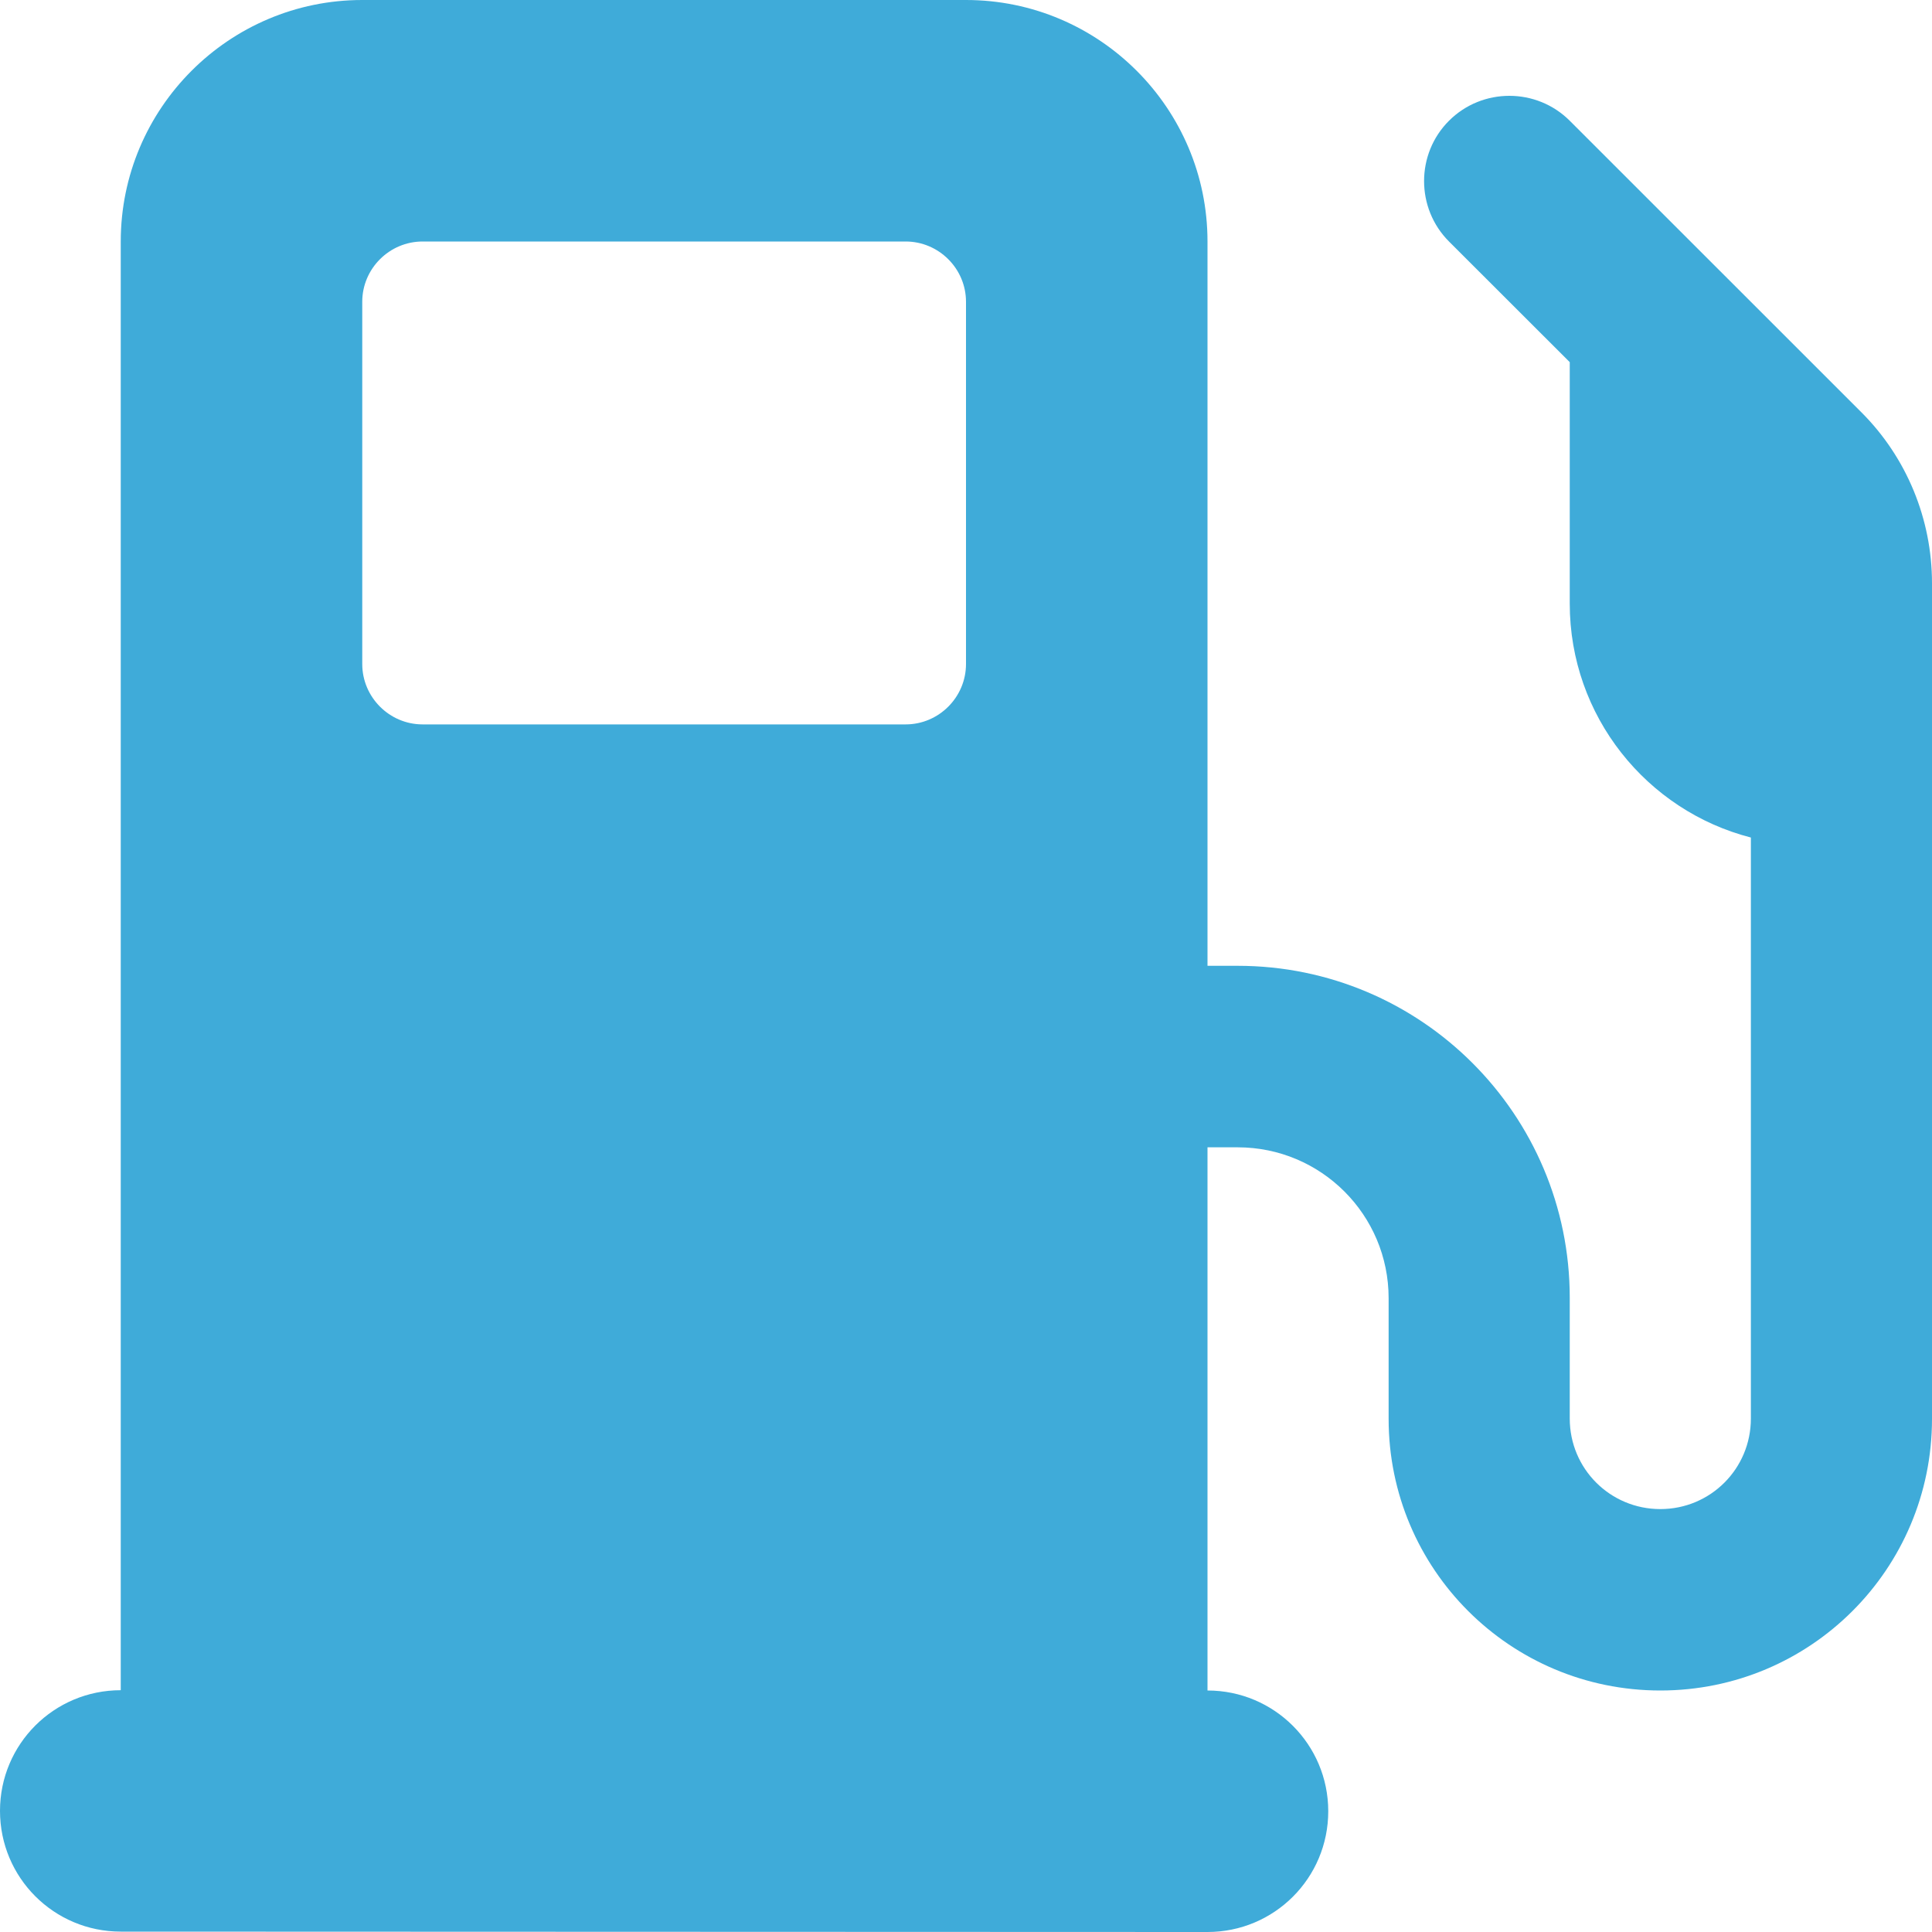
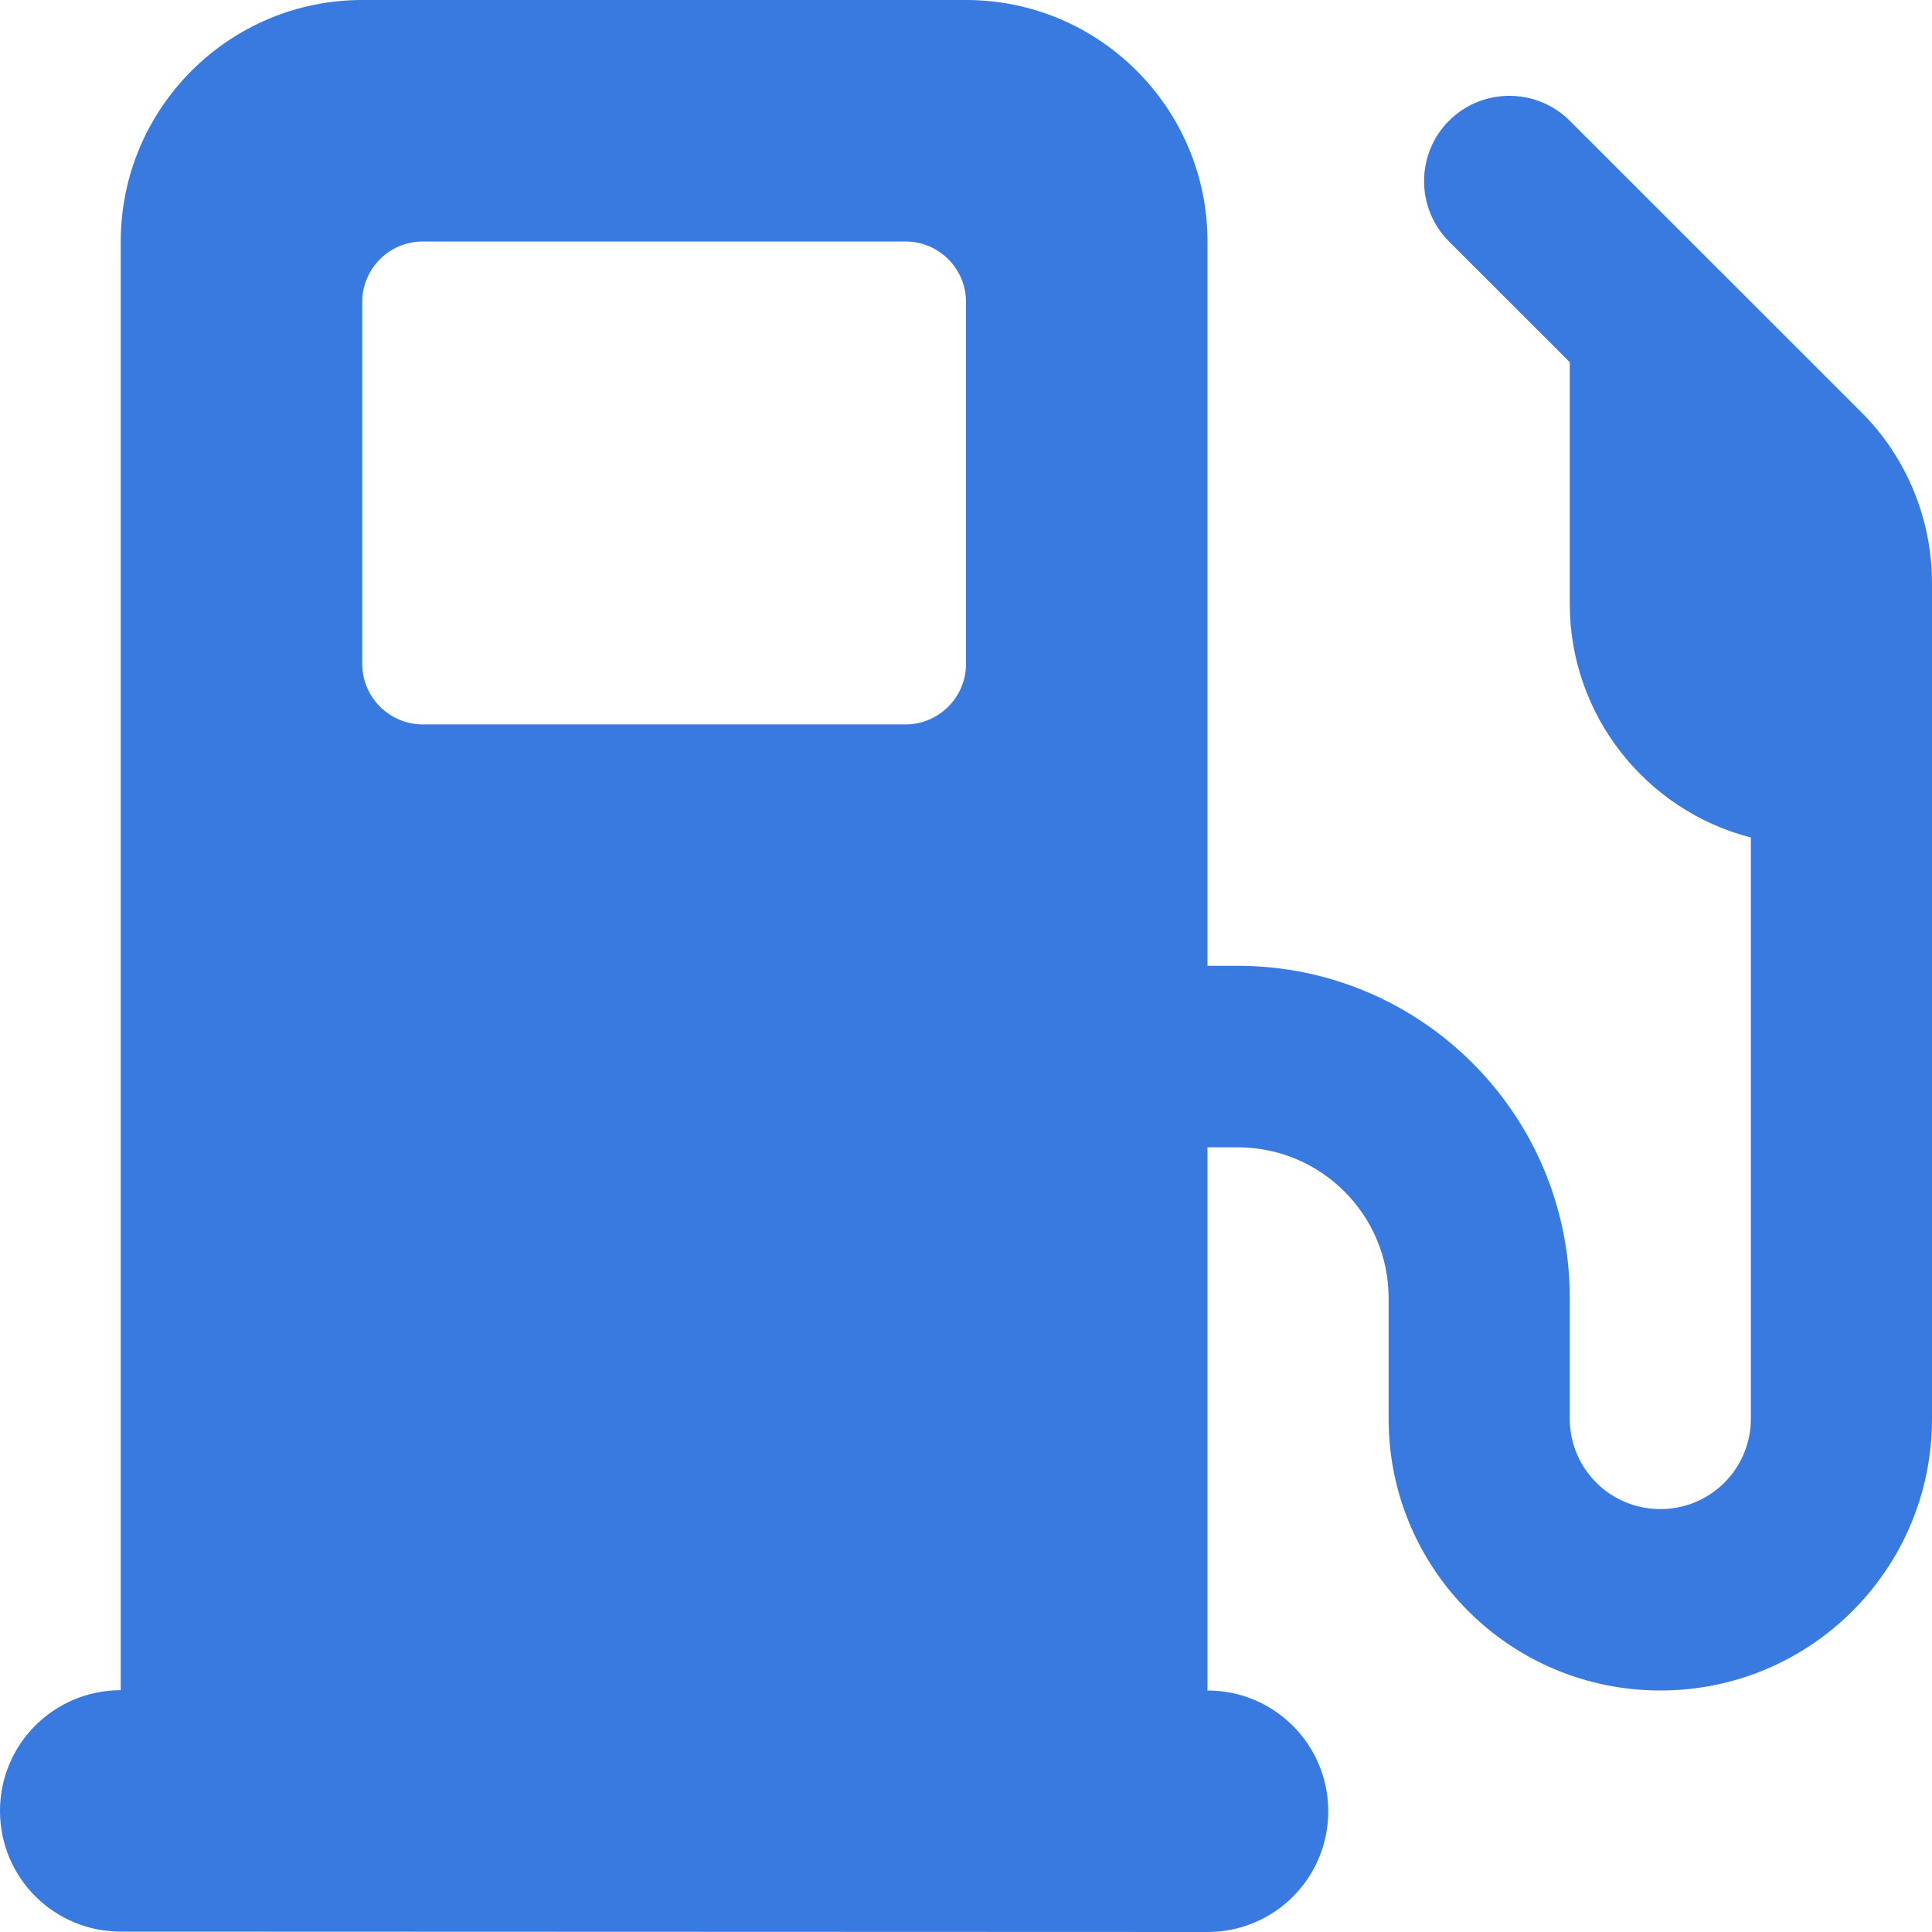
<svg xmlns="http://www.w3.org/2000/svg" width="20" height="20" viewBox="0 0 20 20" fill="none">
-   <path d="M1.25 2.5C1.25 1.121 2.371 0 3.75 0H10C11.379 0 12.5 1.121 12.5 2.5V9.998H12.812C14.711 9.998 16.25 11.537 16.25 13.435V14.685C16.25 15.204 16.668 15.622 17.188 15.622C17.707 15.622 18.125 15.204 18.125 14.685V8.67C17.047 8.393 16.25 7.413 16.25 6.249V3.749L15 2.5C14.656 2.156 14.656 1.593 15 1.25C15.344 0.906 15.906 0.906 16.25 1.25L19.27 4.269C19.738 4.737 20 5.374 20 6.038V6.565V7.502V8.752V14.688C20 16.243 18.742 17.5 17.188 17.5C15.633 17.5 14.375 16.243 14.375 14.688V13.439C14.375 12.576 13.676 11.877 12.812 11.877H12.5V17.5C13.191 17.5 13.75 18.059 13.75 18.75C13.75 19.442 13.191 20 12.5 20L1.25 19.996C0.559 19.996 0 19.438 0 18.746C0 18.055 0.559 17.497 1.25 17.497V2.5ZM3.75 3.124V6.874C3.75 7.217 4.031 7.499 4.375 7.499H9.375C9.719 7.499 10 7.217 10 6.874V3.124C10 2.781 9.719 2.5 9.375 2.5H4.375C4.031 2.5 3.75 2.781 3.75 3.124Z" fill="#3FABD9" />
+   <path d="M1.25 2.5C1.25 1.121 2.371 0 3.75 0H10C11.379 0 12.5 1.121 12.5 2.5V9.998H12.812C14.711 9.998 16.25 11.537 16.25 13.435V14.685C16.25 15.204 16.668 15.622 17.188 15.622C17.707 15.622 18.125 15.204 18.125 14.685V8.67C17.047 8.393 16.25 7.413 16.25 6.249V3.749L15 2.5C14.656 2.156 14.656 1.593 15 1.25C15.344 0.906 15.906 0.906 16.25 1.25L19.27 4.269C19.738 4.737 20 5.374 20 6.038V6.565V7.502V8.752V14.688C20 16.243 18.742 17.5 17.188 17.5C15.633 17.5 14.375 16.243 14.375 14.688V13.439C14.375 12.576 13.676 11.877 12.812 11.877H12.5V17.5C13.191 17.5 13.75 18.059 13.75 18.75C13.75 19.442 13.191 20 12.5 20L1.25 19.996C0.559 19.996 0 19.438 0 18.746C0 18.055 0.559 17.497 1.25 17.497V2.5ZM3.75 3.124V6.874C3.75 7.217 4.031 7.499 4.375 7.499H9.375C9.719 7.499 10 7.217 10 6.874V3.124C10 2.781 9.719 2.5 9.375 2.5H4.375C4.031 2.5 3.75 2.781 3.75 3.124Z" fill="#387ADF" />
</svg>
